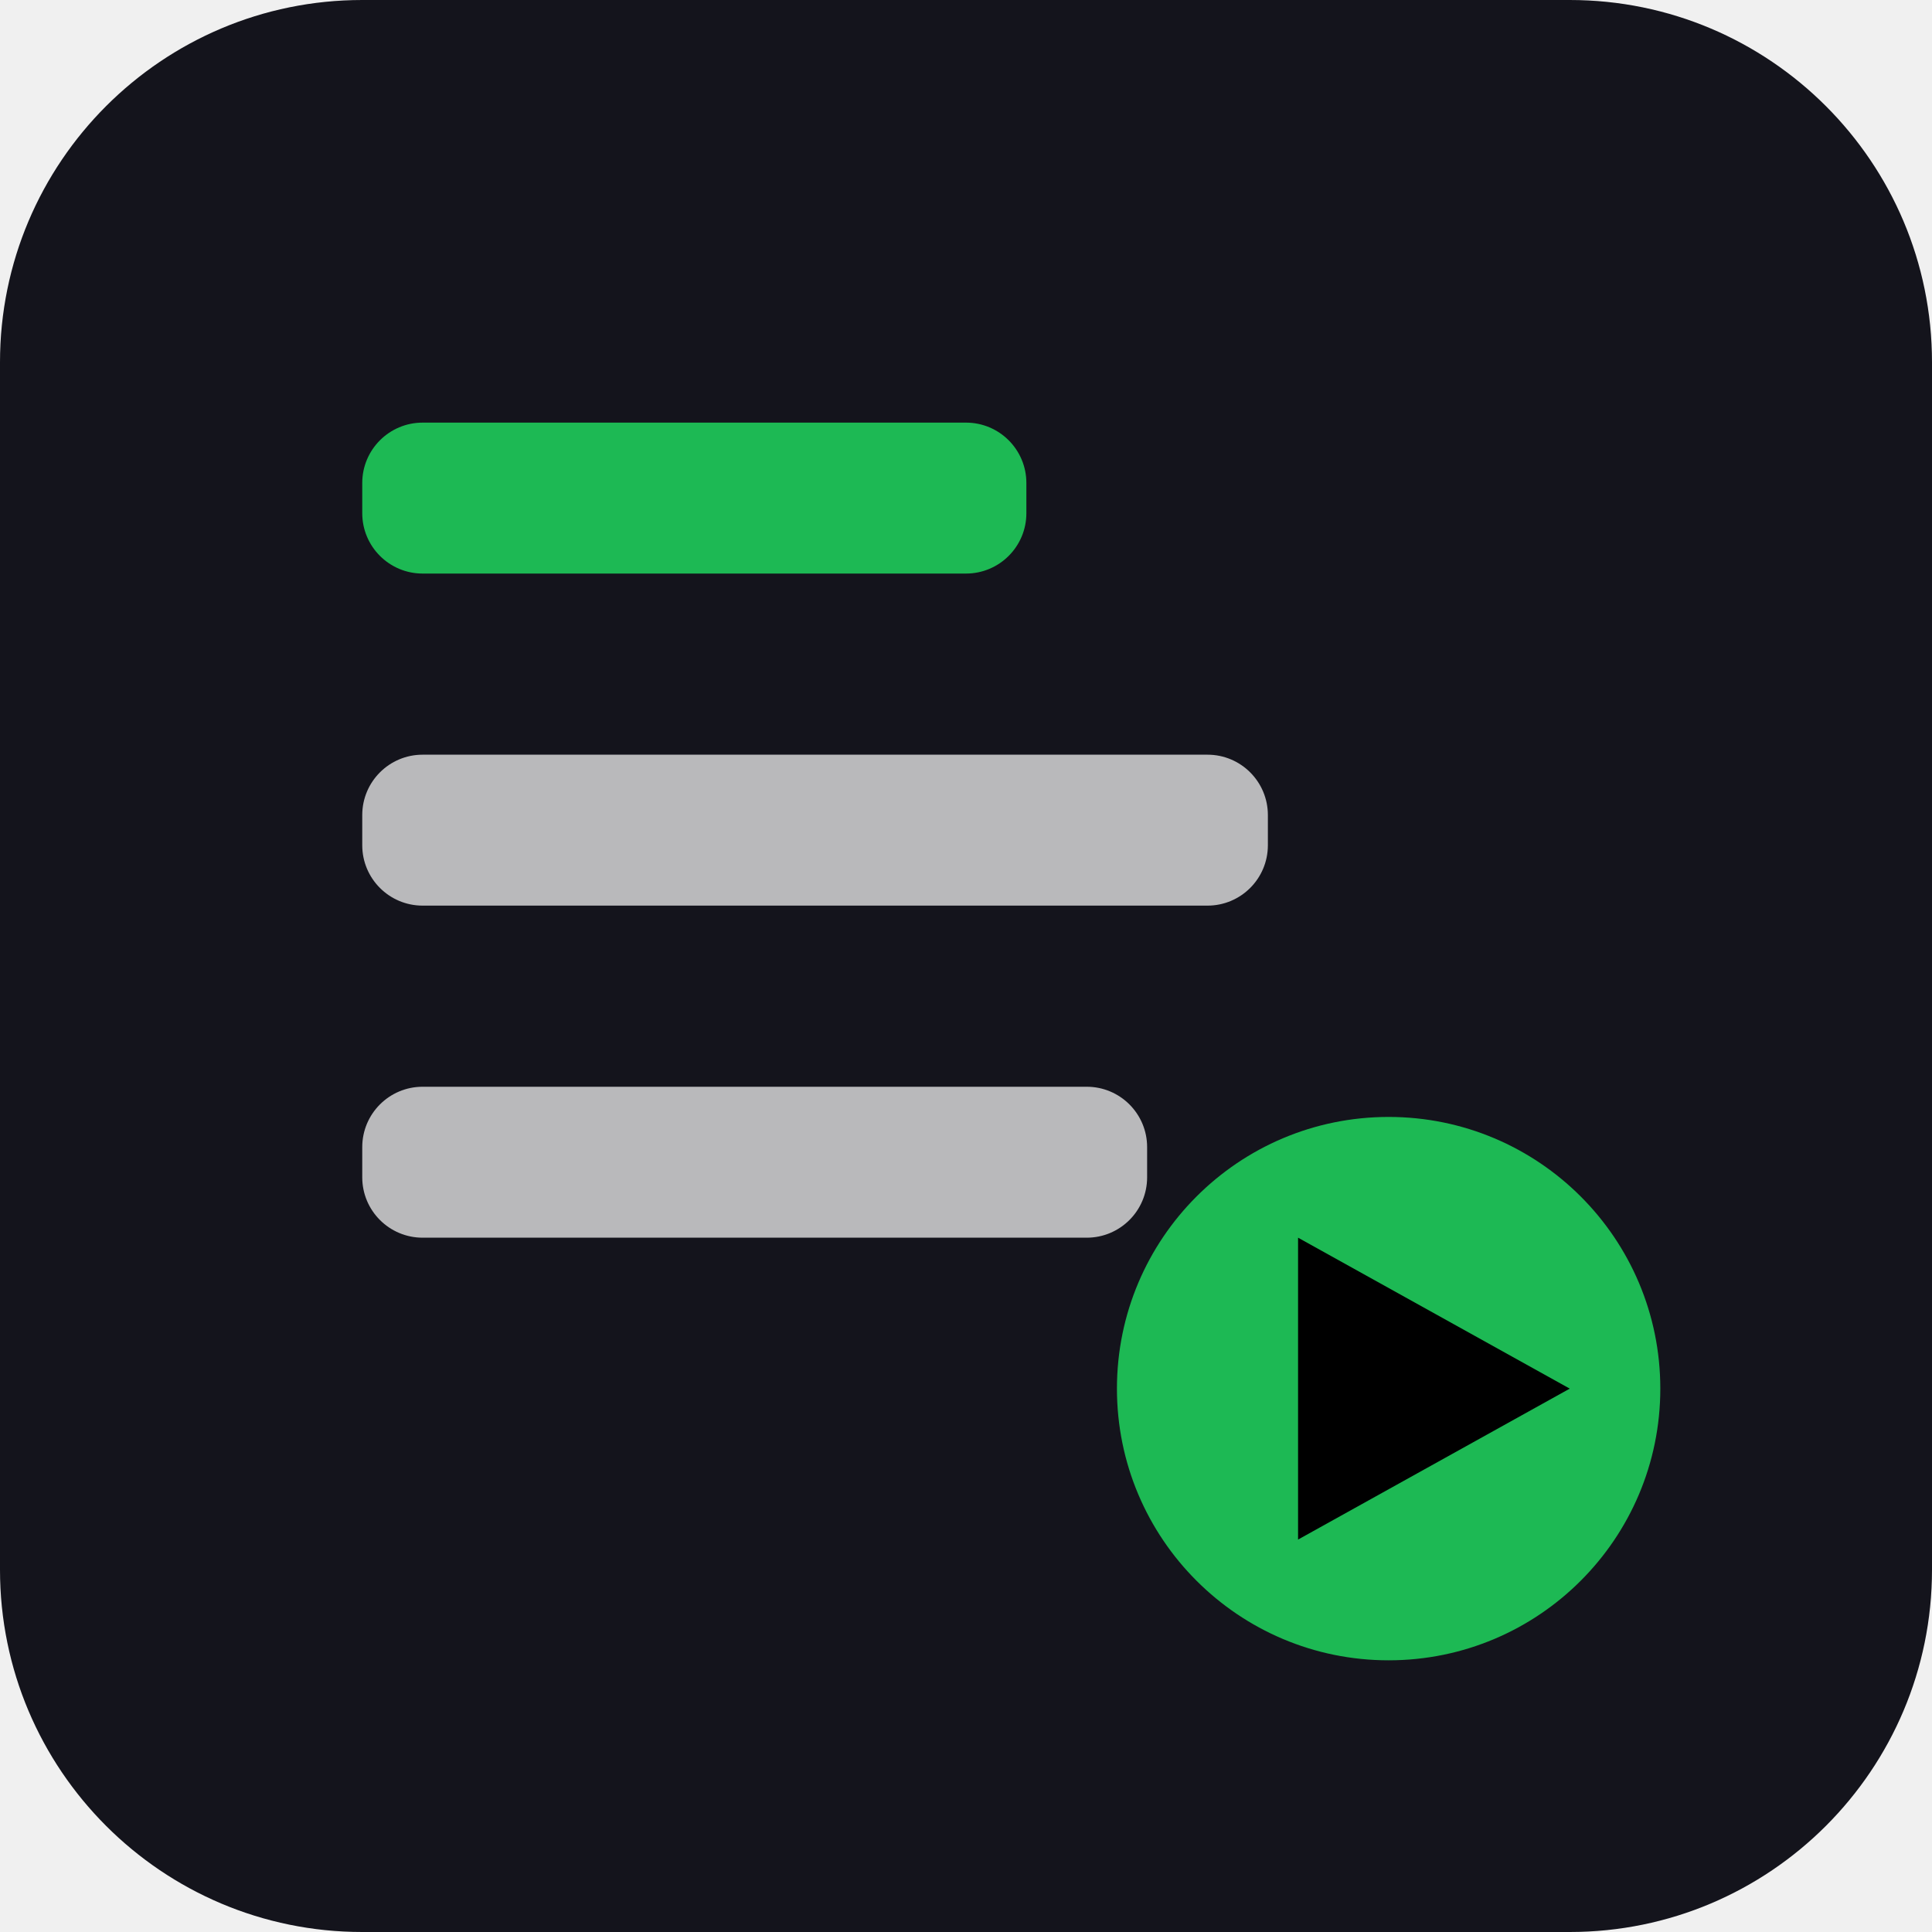
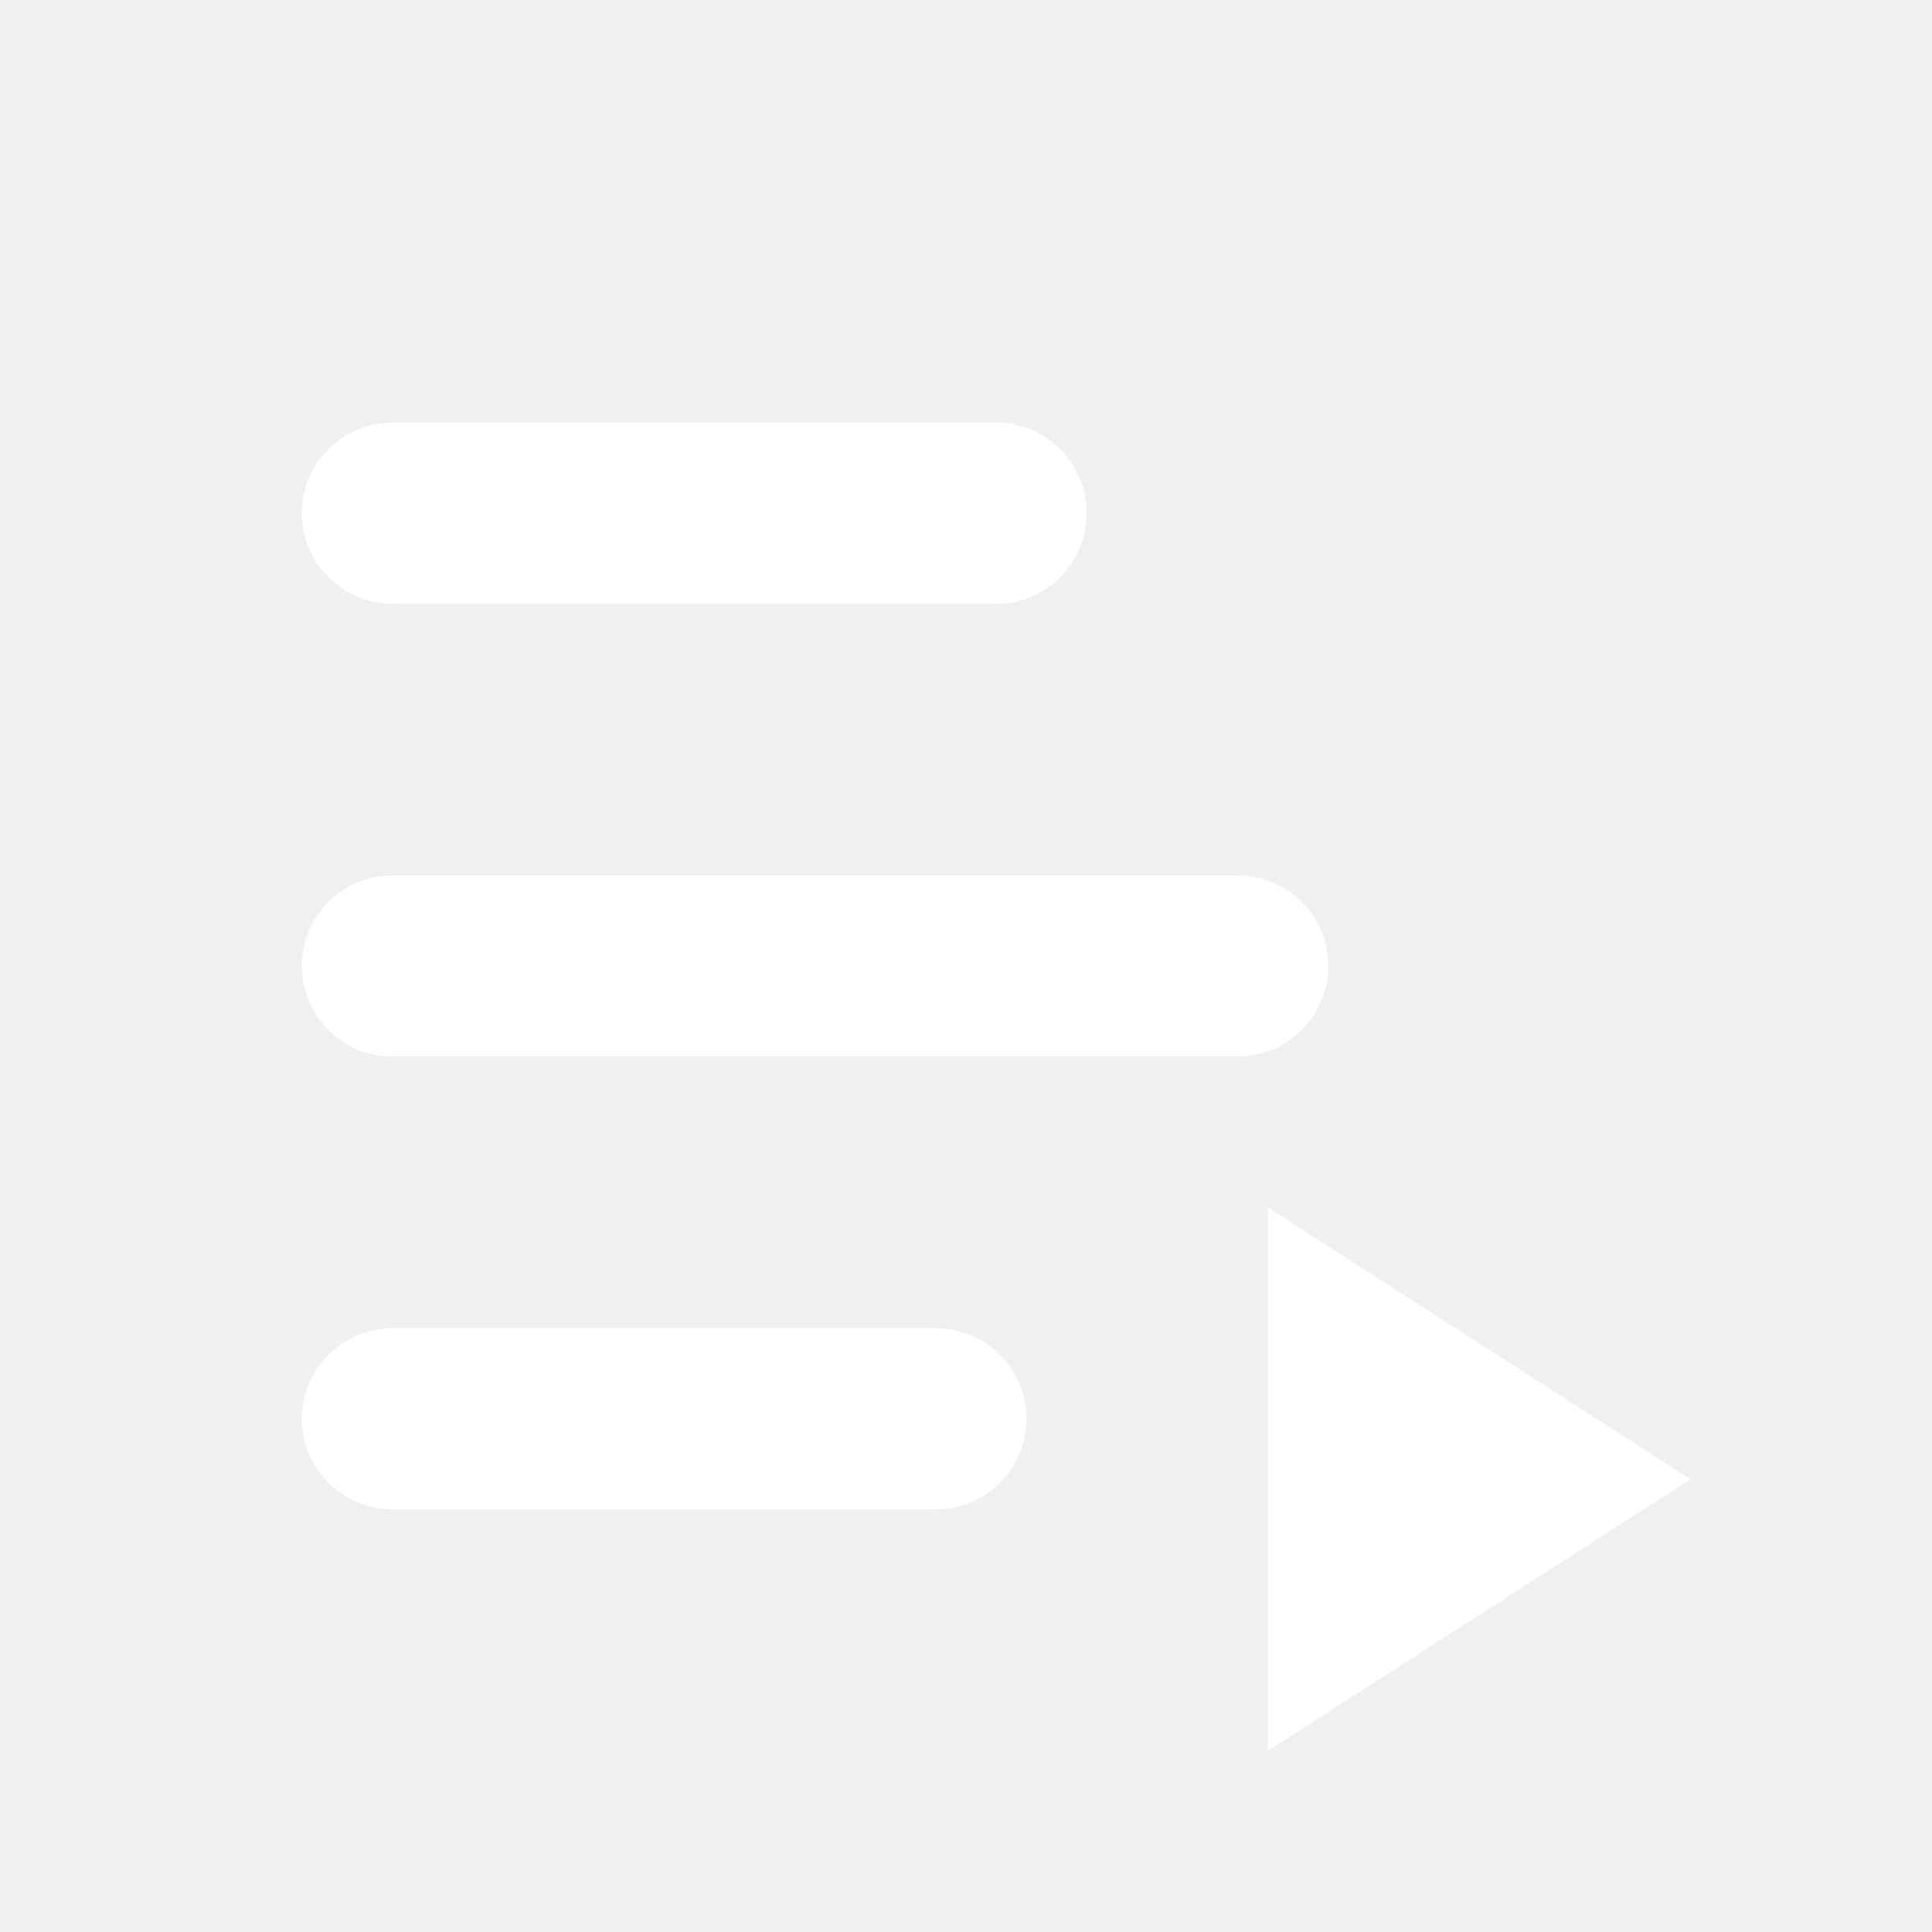
<svg xmlns="http://www.w3.org/2000/svg" viewBox="0 0 64 64">
-   <rect width="64" height="64" rx="12" fill="#14141c" />
-   <rect x="12" y="14" width="22" height="5" rx="2" fill="#1db954" />
-   <rect x="12" y="25" width="30" height="5" rx="2" fill="#fff" opacity=".7" />
-   <rect x="12" y="36" width="26" height="5" rx="2" fill="#fff" opacity=".7" />
-   <circle cx="46" cy="46" r="9" fill="#1db954" />
-   <path d="M43 41v10l9-5z" fill="#000" />
+   <g fill="#fff">
+     <rect x="10" y="14" width="26" height="6" rx="3" />
+     <rect x="10" y="29" width="34" height="6" rx="3" />
+     <rect x="10" y="44" width="24" height="6" rx="3" />
+     <path d="M42 40v18l14-9z" />
+   </g>
</svg>
